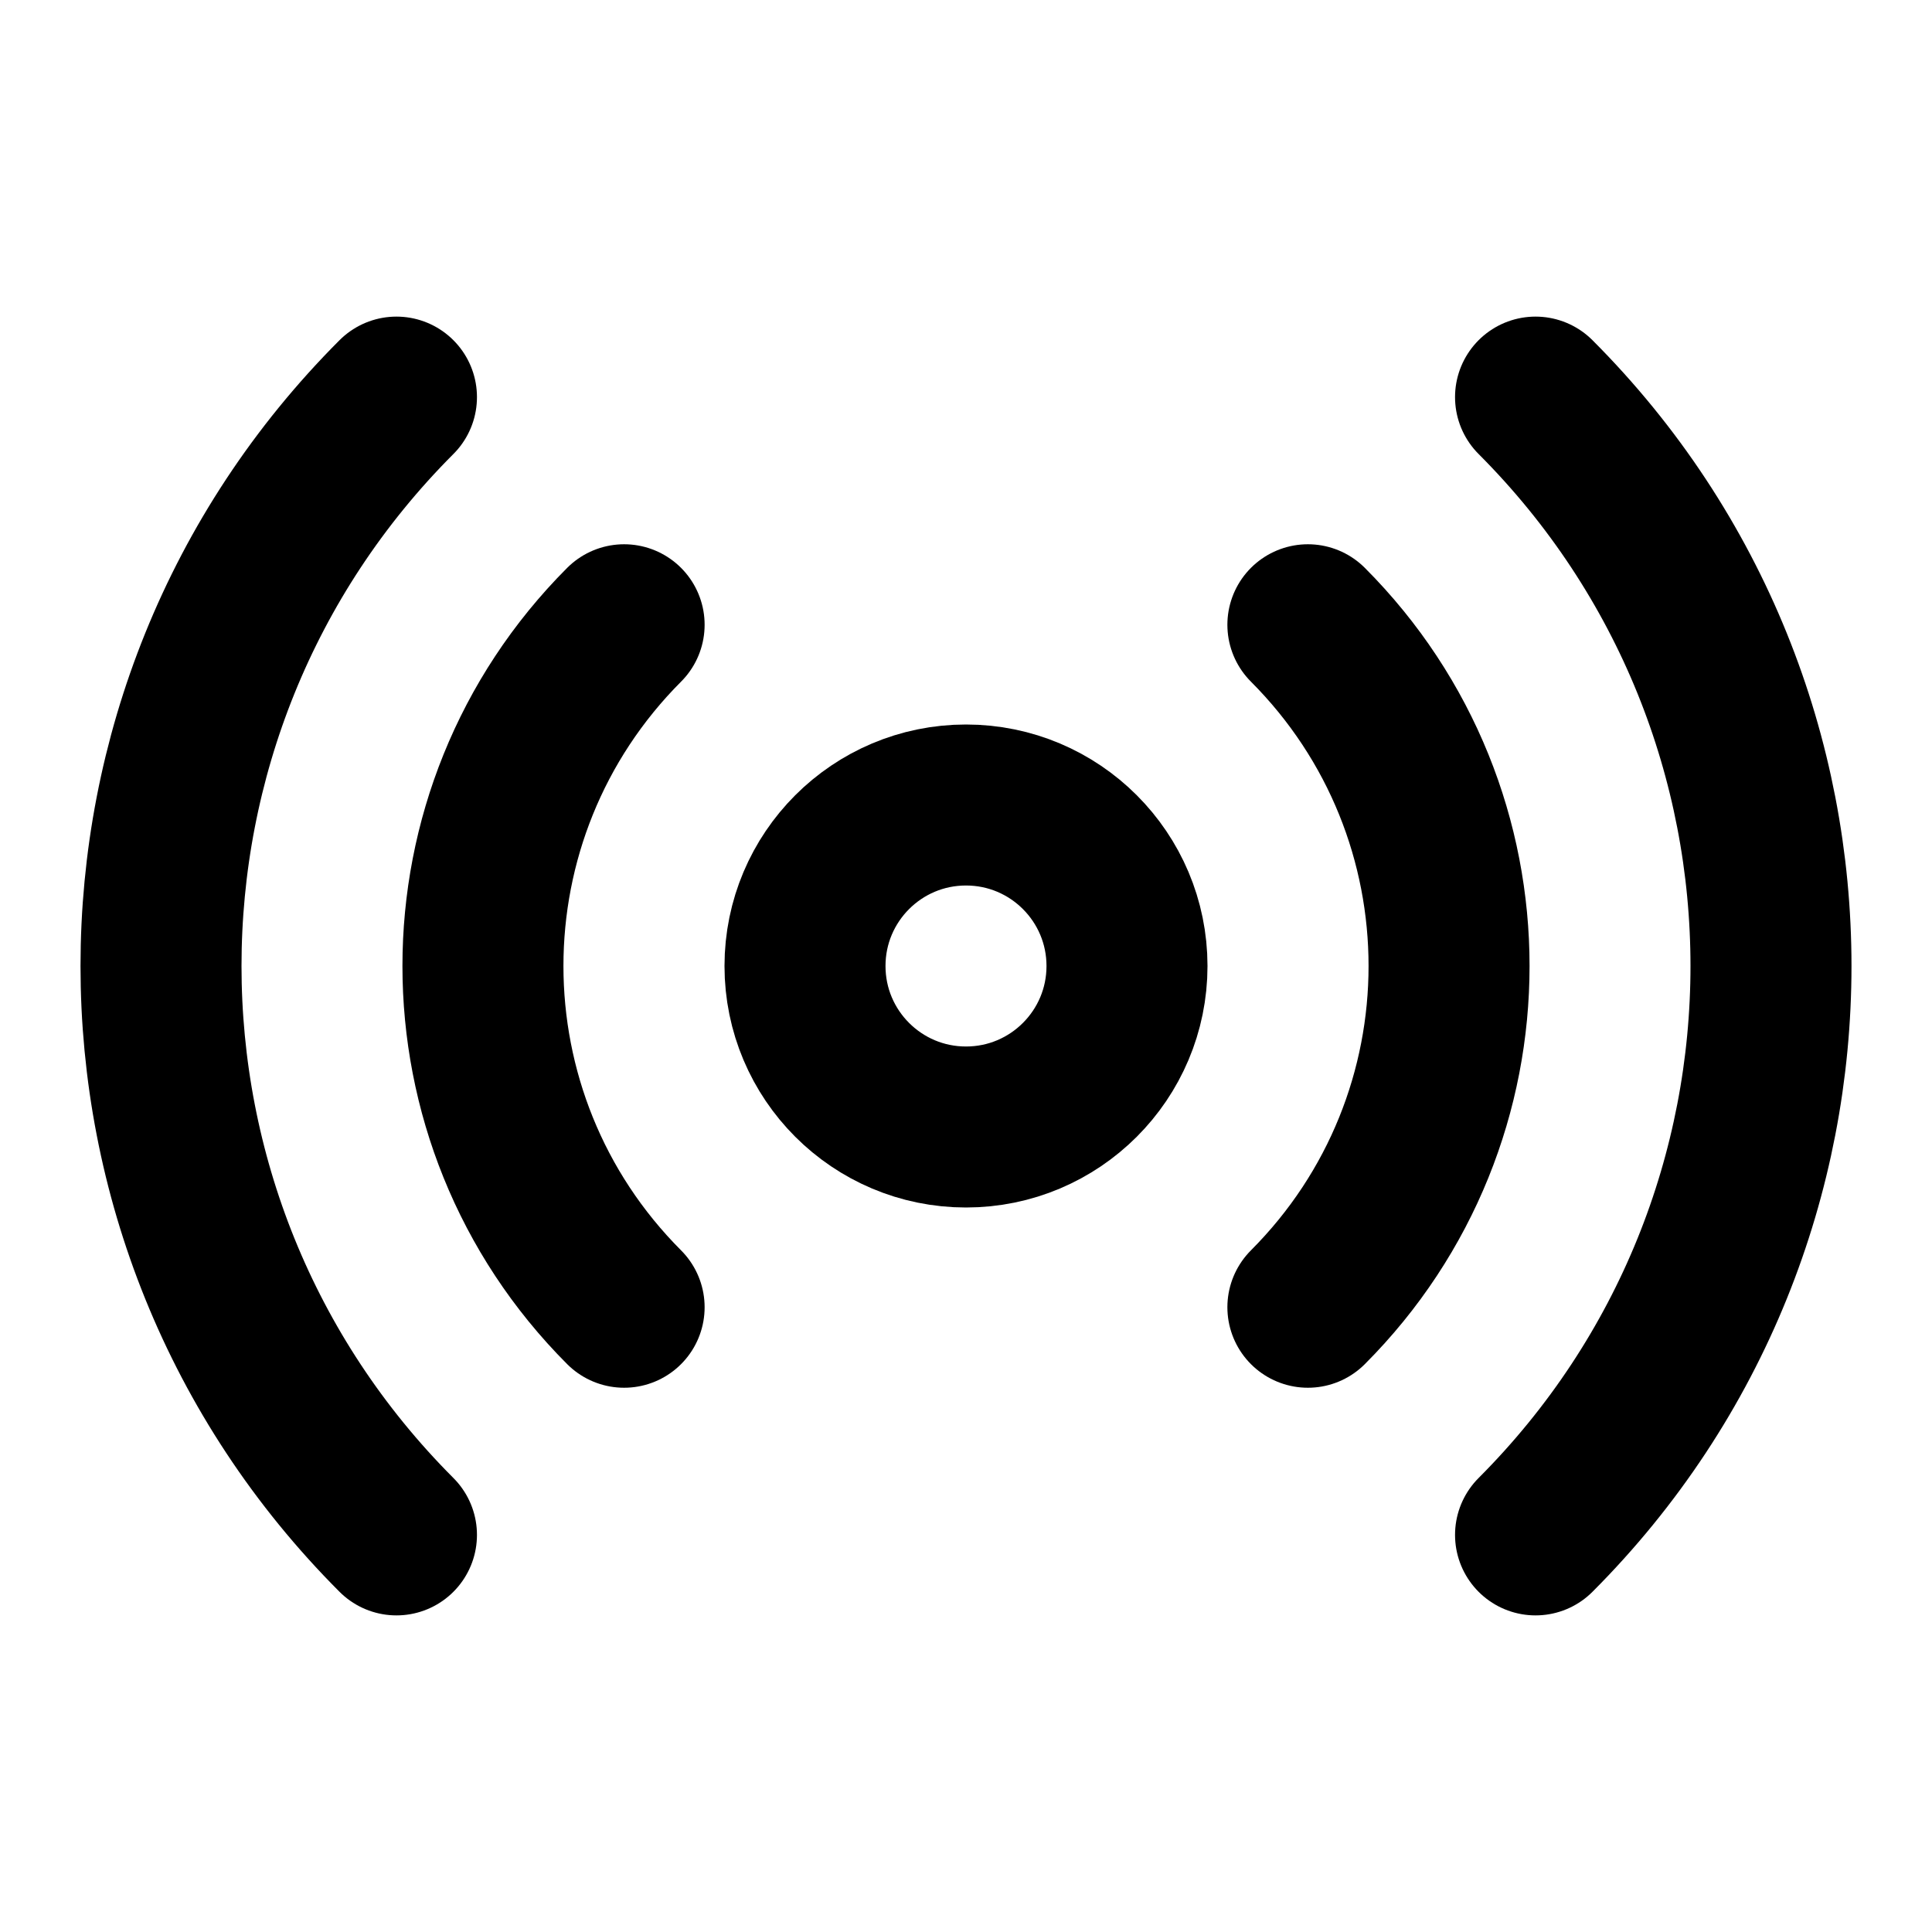
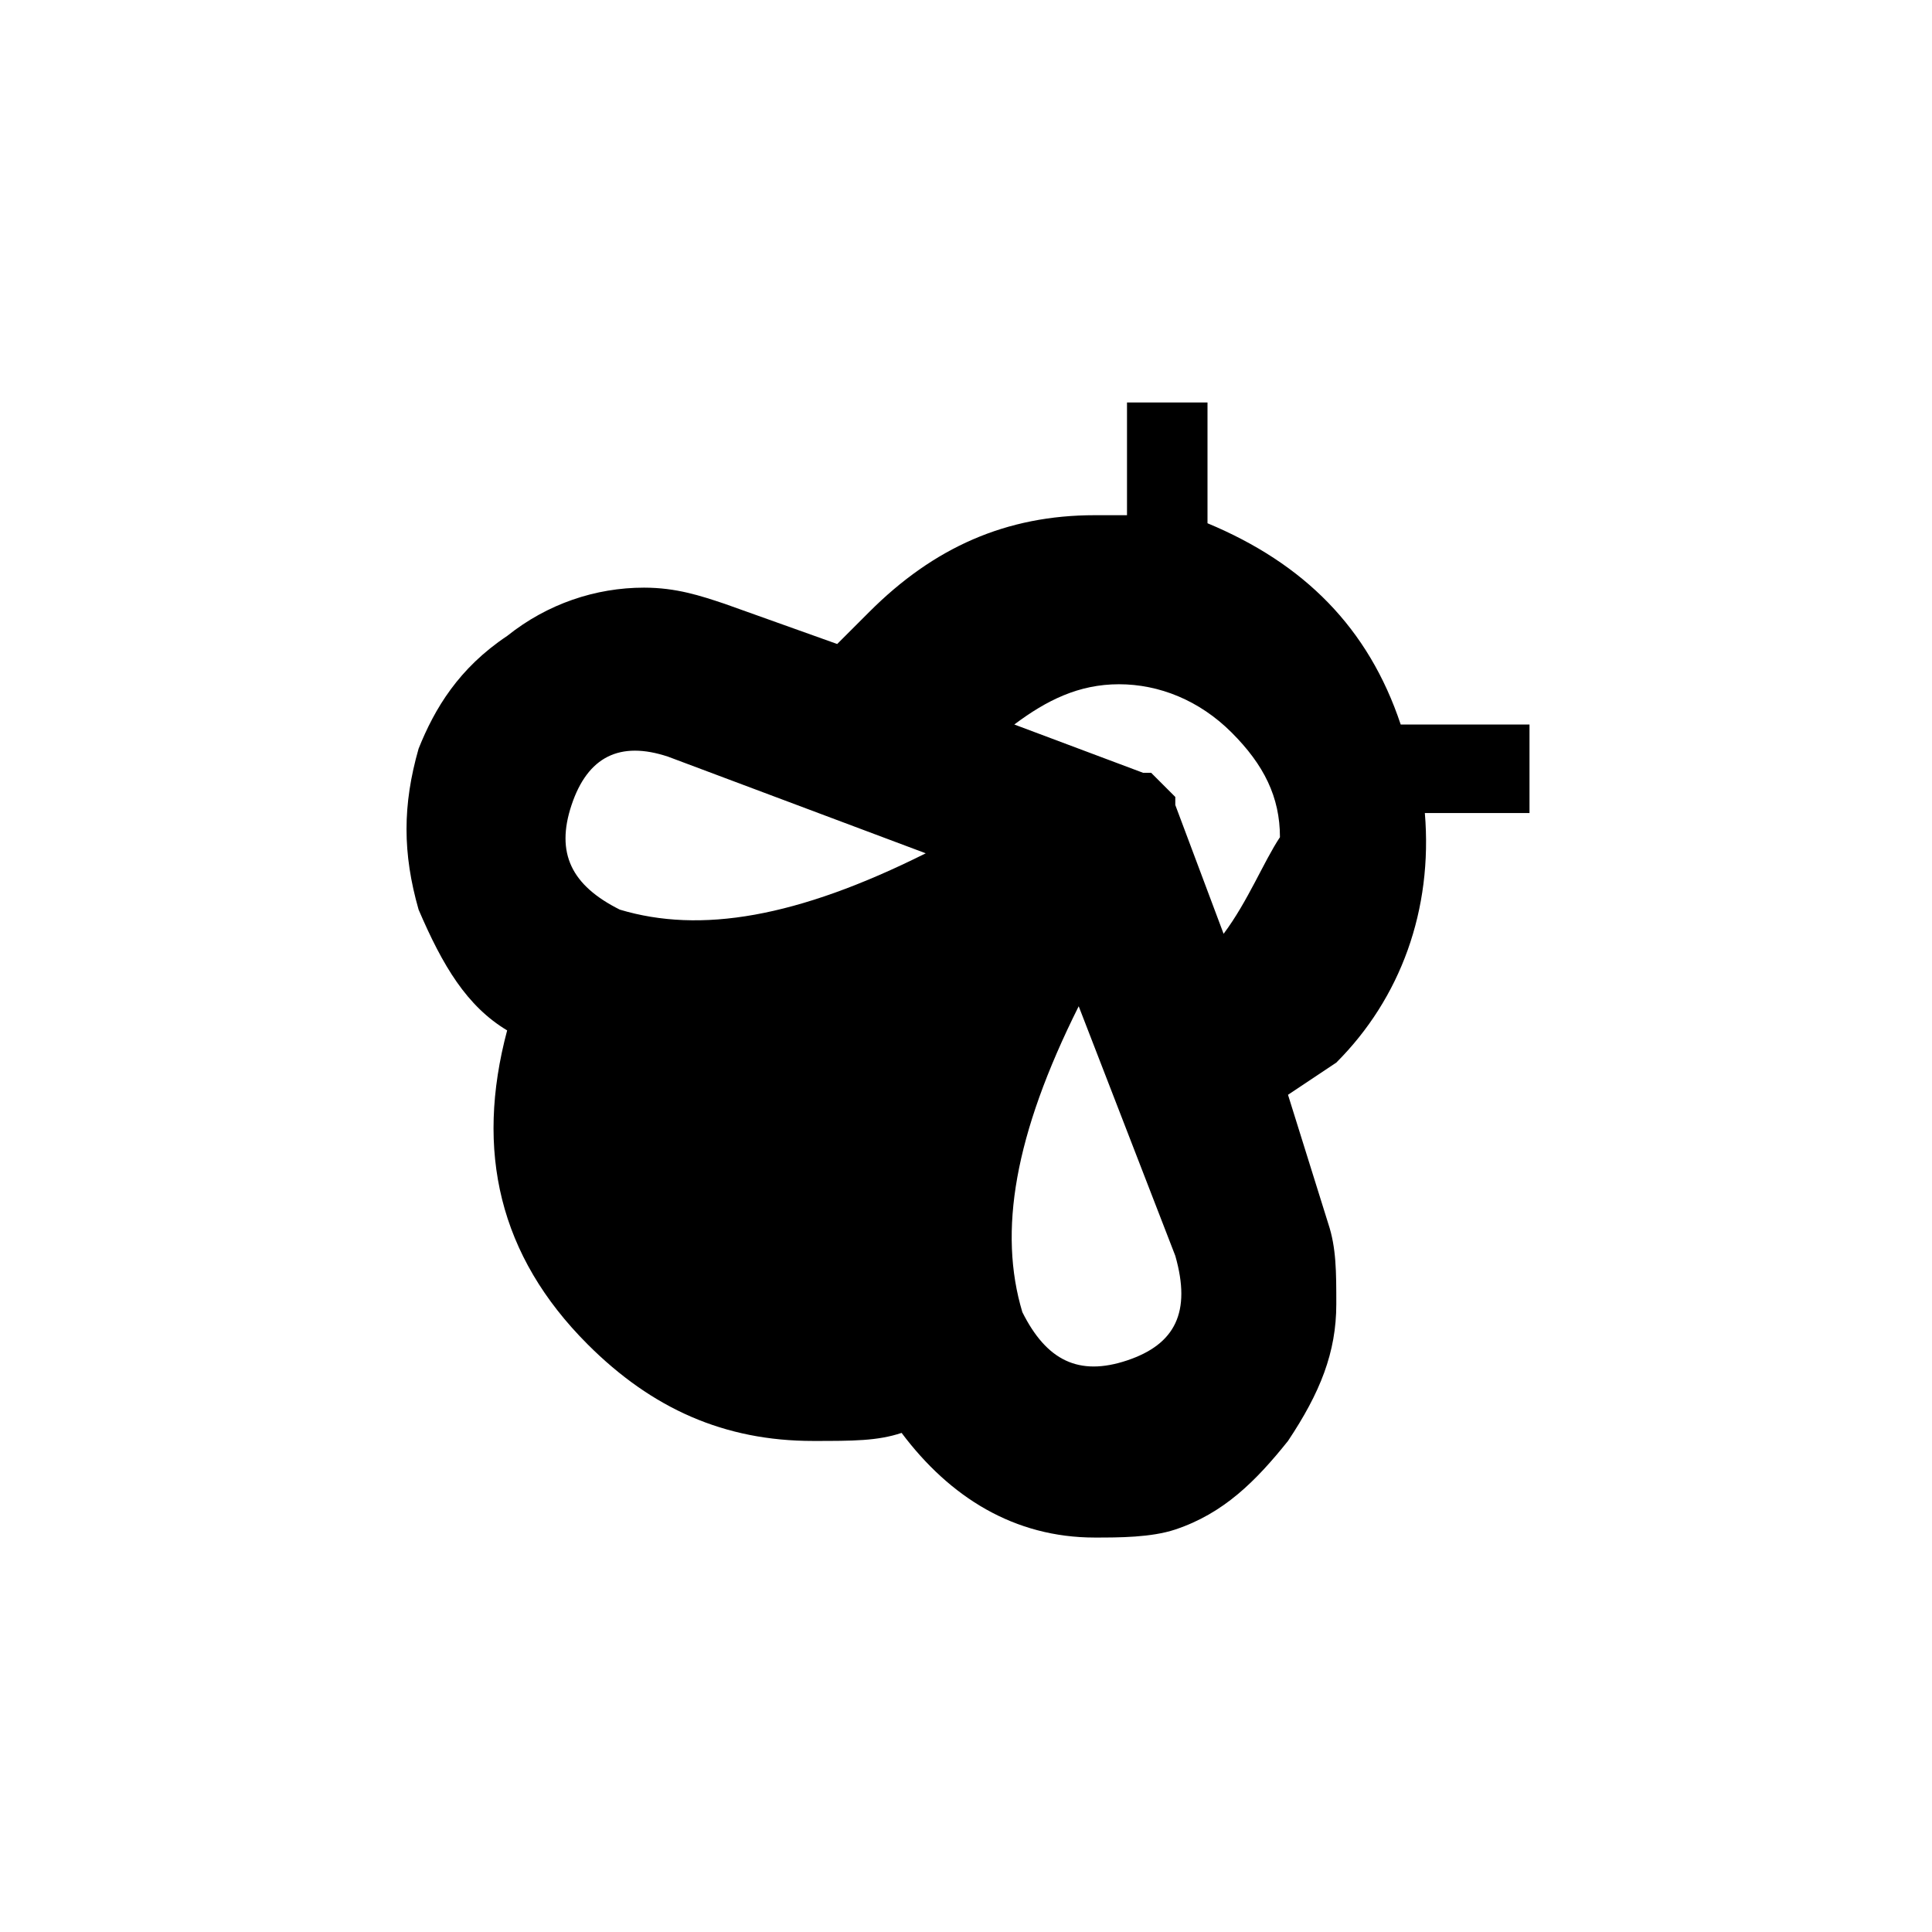
- <svg xmlns="http://www.w3.org/2000/svg" class="lucide lucide-radio" width="24" height="24" viewBox="0 0 24 24" fill="none" stroke="currentColor" stroke-width="2" stroke-linecap="round" stroke-linejoin="round">
-   <path d="M16.247 7.761a6 6 0 0 1 0 8.478" />
-   <path d="M19.075 4.933a10 10 0 0 1 0 14.134" />
-   <path d="M4.925 19.067a10 10 0 0 1 0-14.134" />
-   <path d="M7.753 16.239a6 6 0 0 1 0-8.478" />
-   <circle cx="12" cy="12" r="2" />
+ <svg xmlns="http://www.w3.org/2000/svg" width="1em" height="1em" viewBox="0 0 24 24">
+   <path fill="currentColor" d="M17.4 9C17 7.8 16.2 7 15 6.5V5h-1v1.4h-.4c-1.1 0-2 .4-2.8 1.2l-.4.4L9 7.5c-.3-.1-.6-.2-1-.2c-.6 0-1.2.2-1.7.6c-.6.4-.9.9-1.1 1.4c-.2.7-.2 1.3 0 2c.3.7.6 1.2 1.1 1.5c-.4 1.5-.1 2.8 1 3.9c.8.8 1.7 1.2 2.8 1.2c.5 0 .8 0 1.1-.1c.6.8 1.4 1.3 2.4 1.3c.3 0 .7 0 1-.1c.6-.2 1-.6 1.4-1.1c.4-.6.6-1.1.6-1.7c0-.4 0-.7-.1-1l-.5-1.6l.6-.4c.8-.8 1.2-1.9 1.1-3.1H19V9zm-9.7 2.3c-.6-.3-.8-.7-.6-1.3q.3-.9 1.2-.6l3.2 1.2c-1.6.8-2.8 1-3.8.7m6.3 5.6c-.6.2-1 0-1.3-.6c-.3-1-.1-2.2.7-3.8l1.2 3.1c.2.7 0 1.1-.6 1.3m1.2-5.3l-.6-1.6v-.1l-.3-.3h-.1L12.6 9c.4-.3.8-.5 1.3-.5s1 .2 1.4.6s.6.8.6 1.3c-.2.3-.4.8-.7 1.2" />
</svg>
